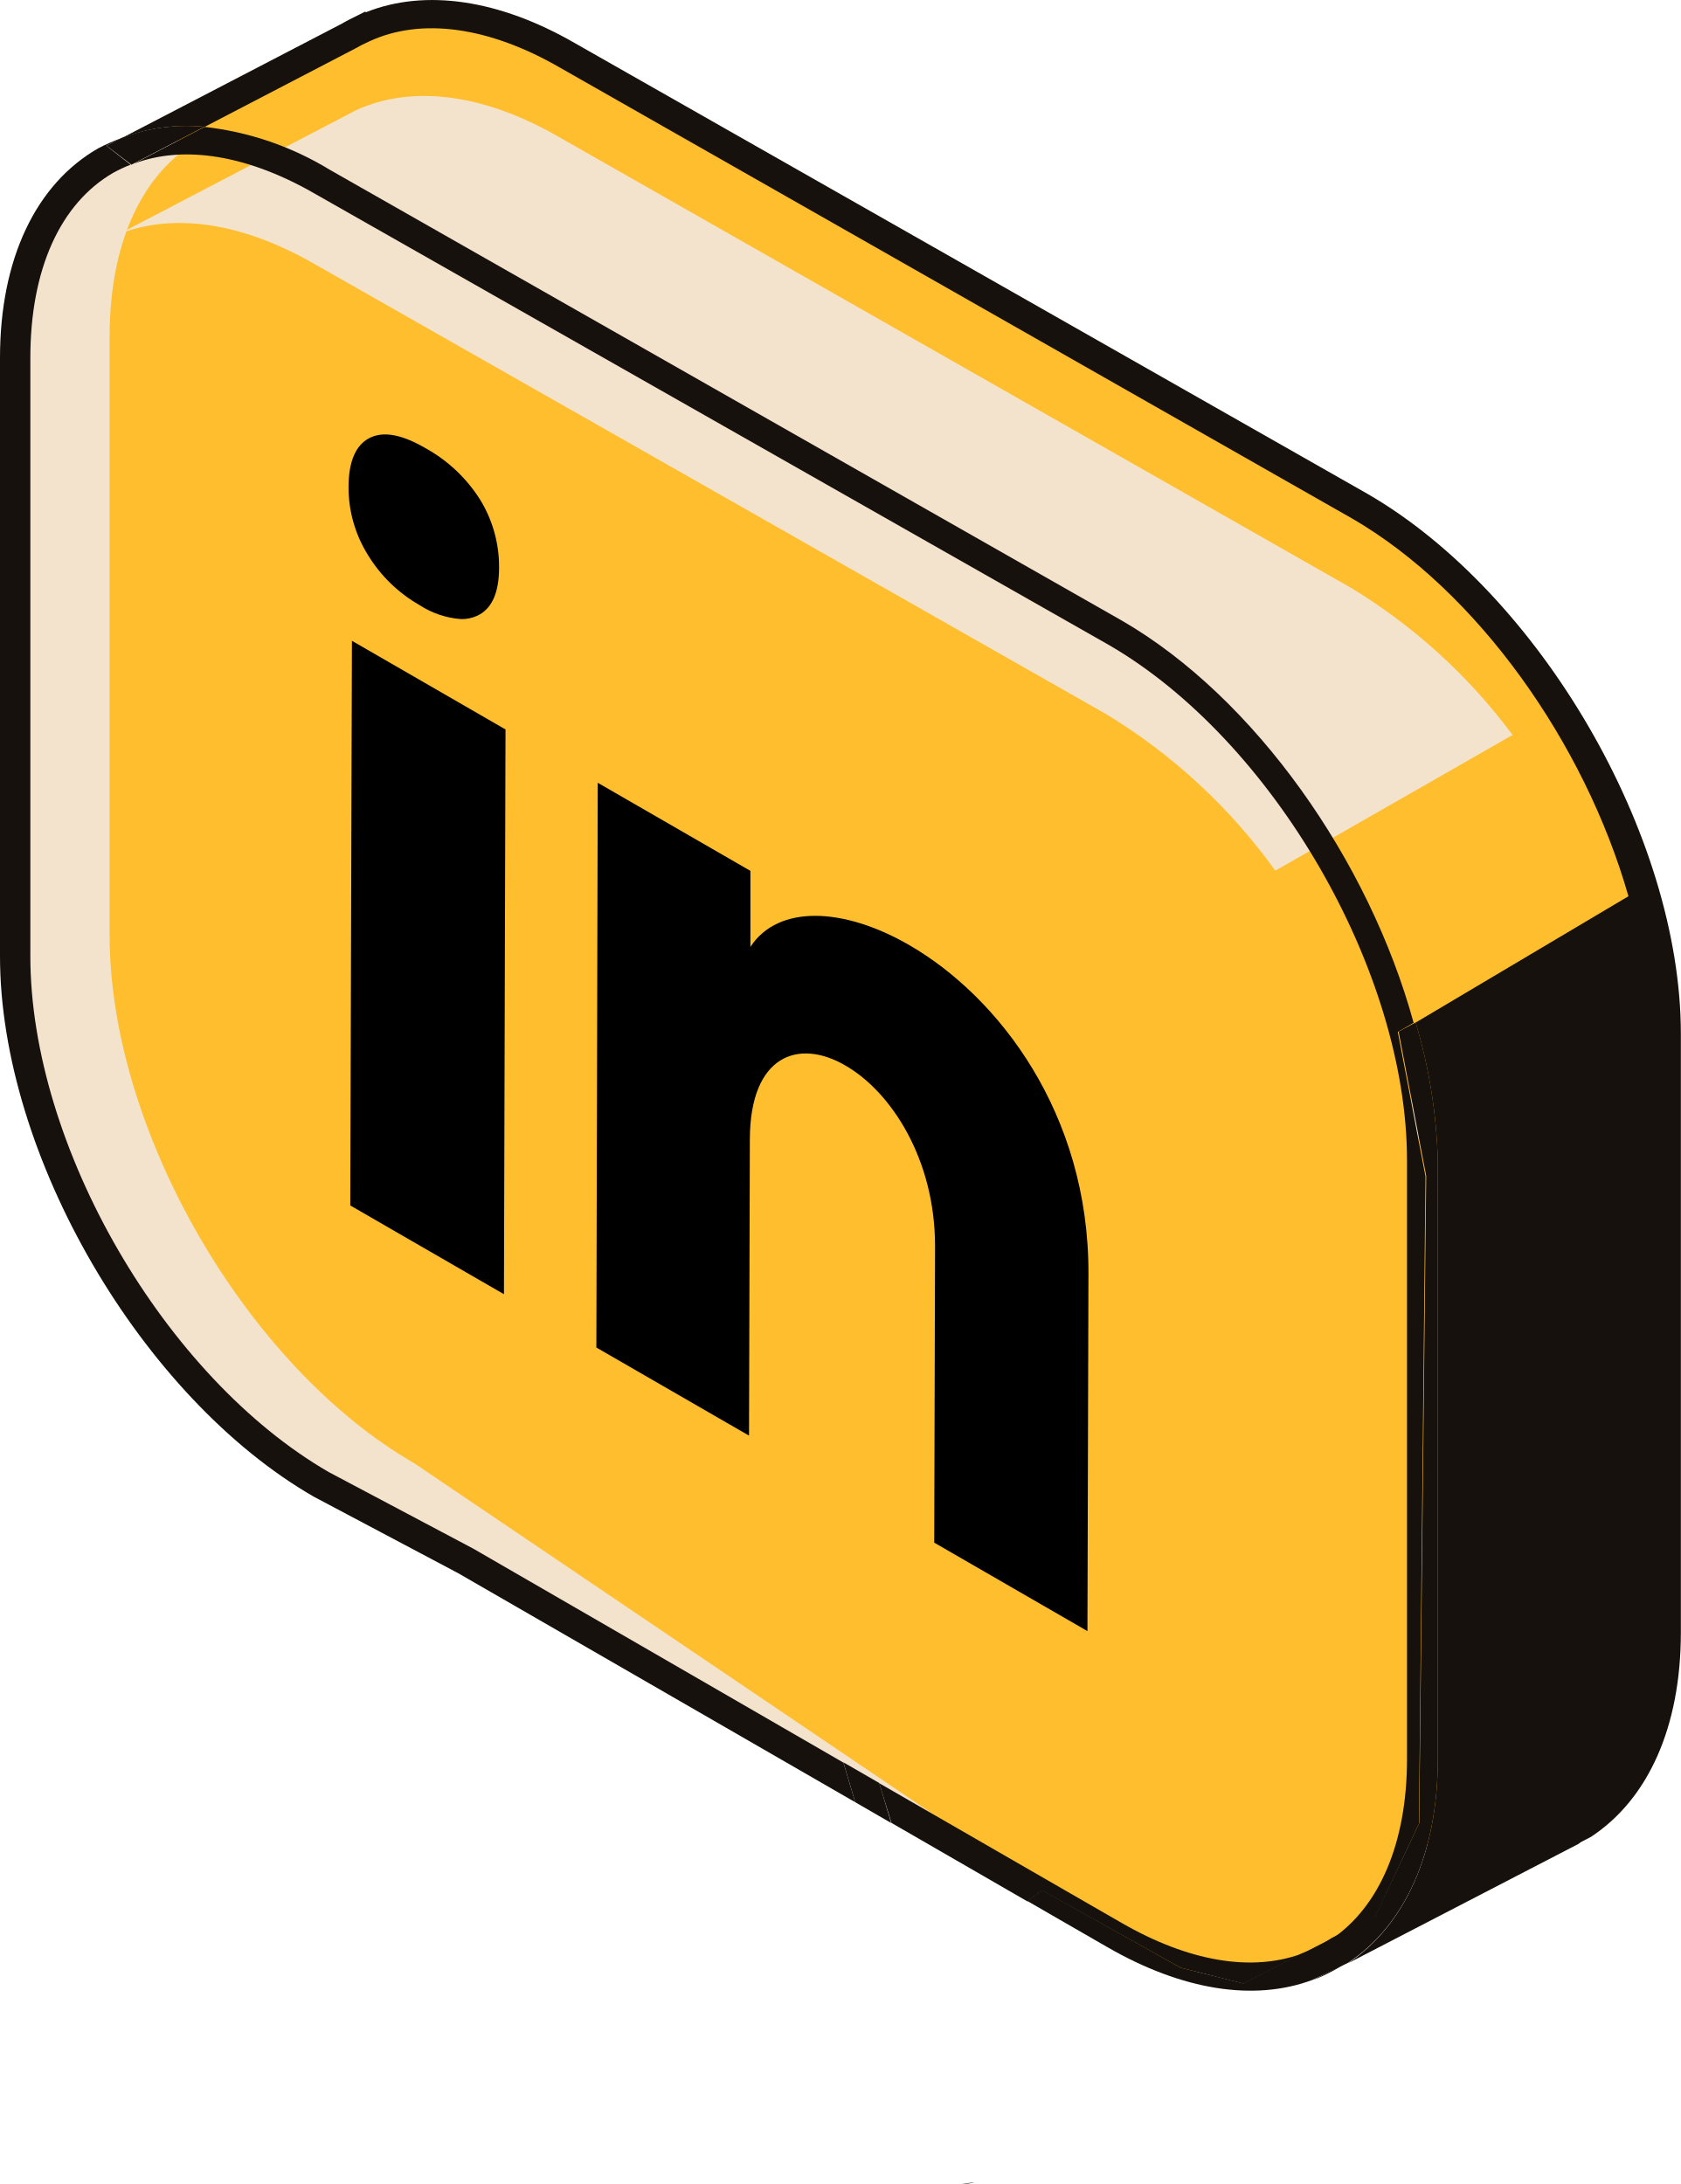
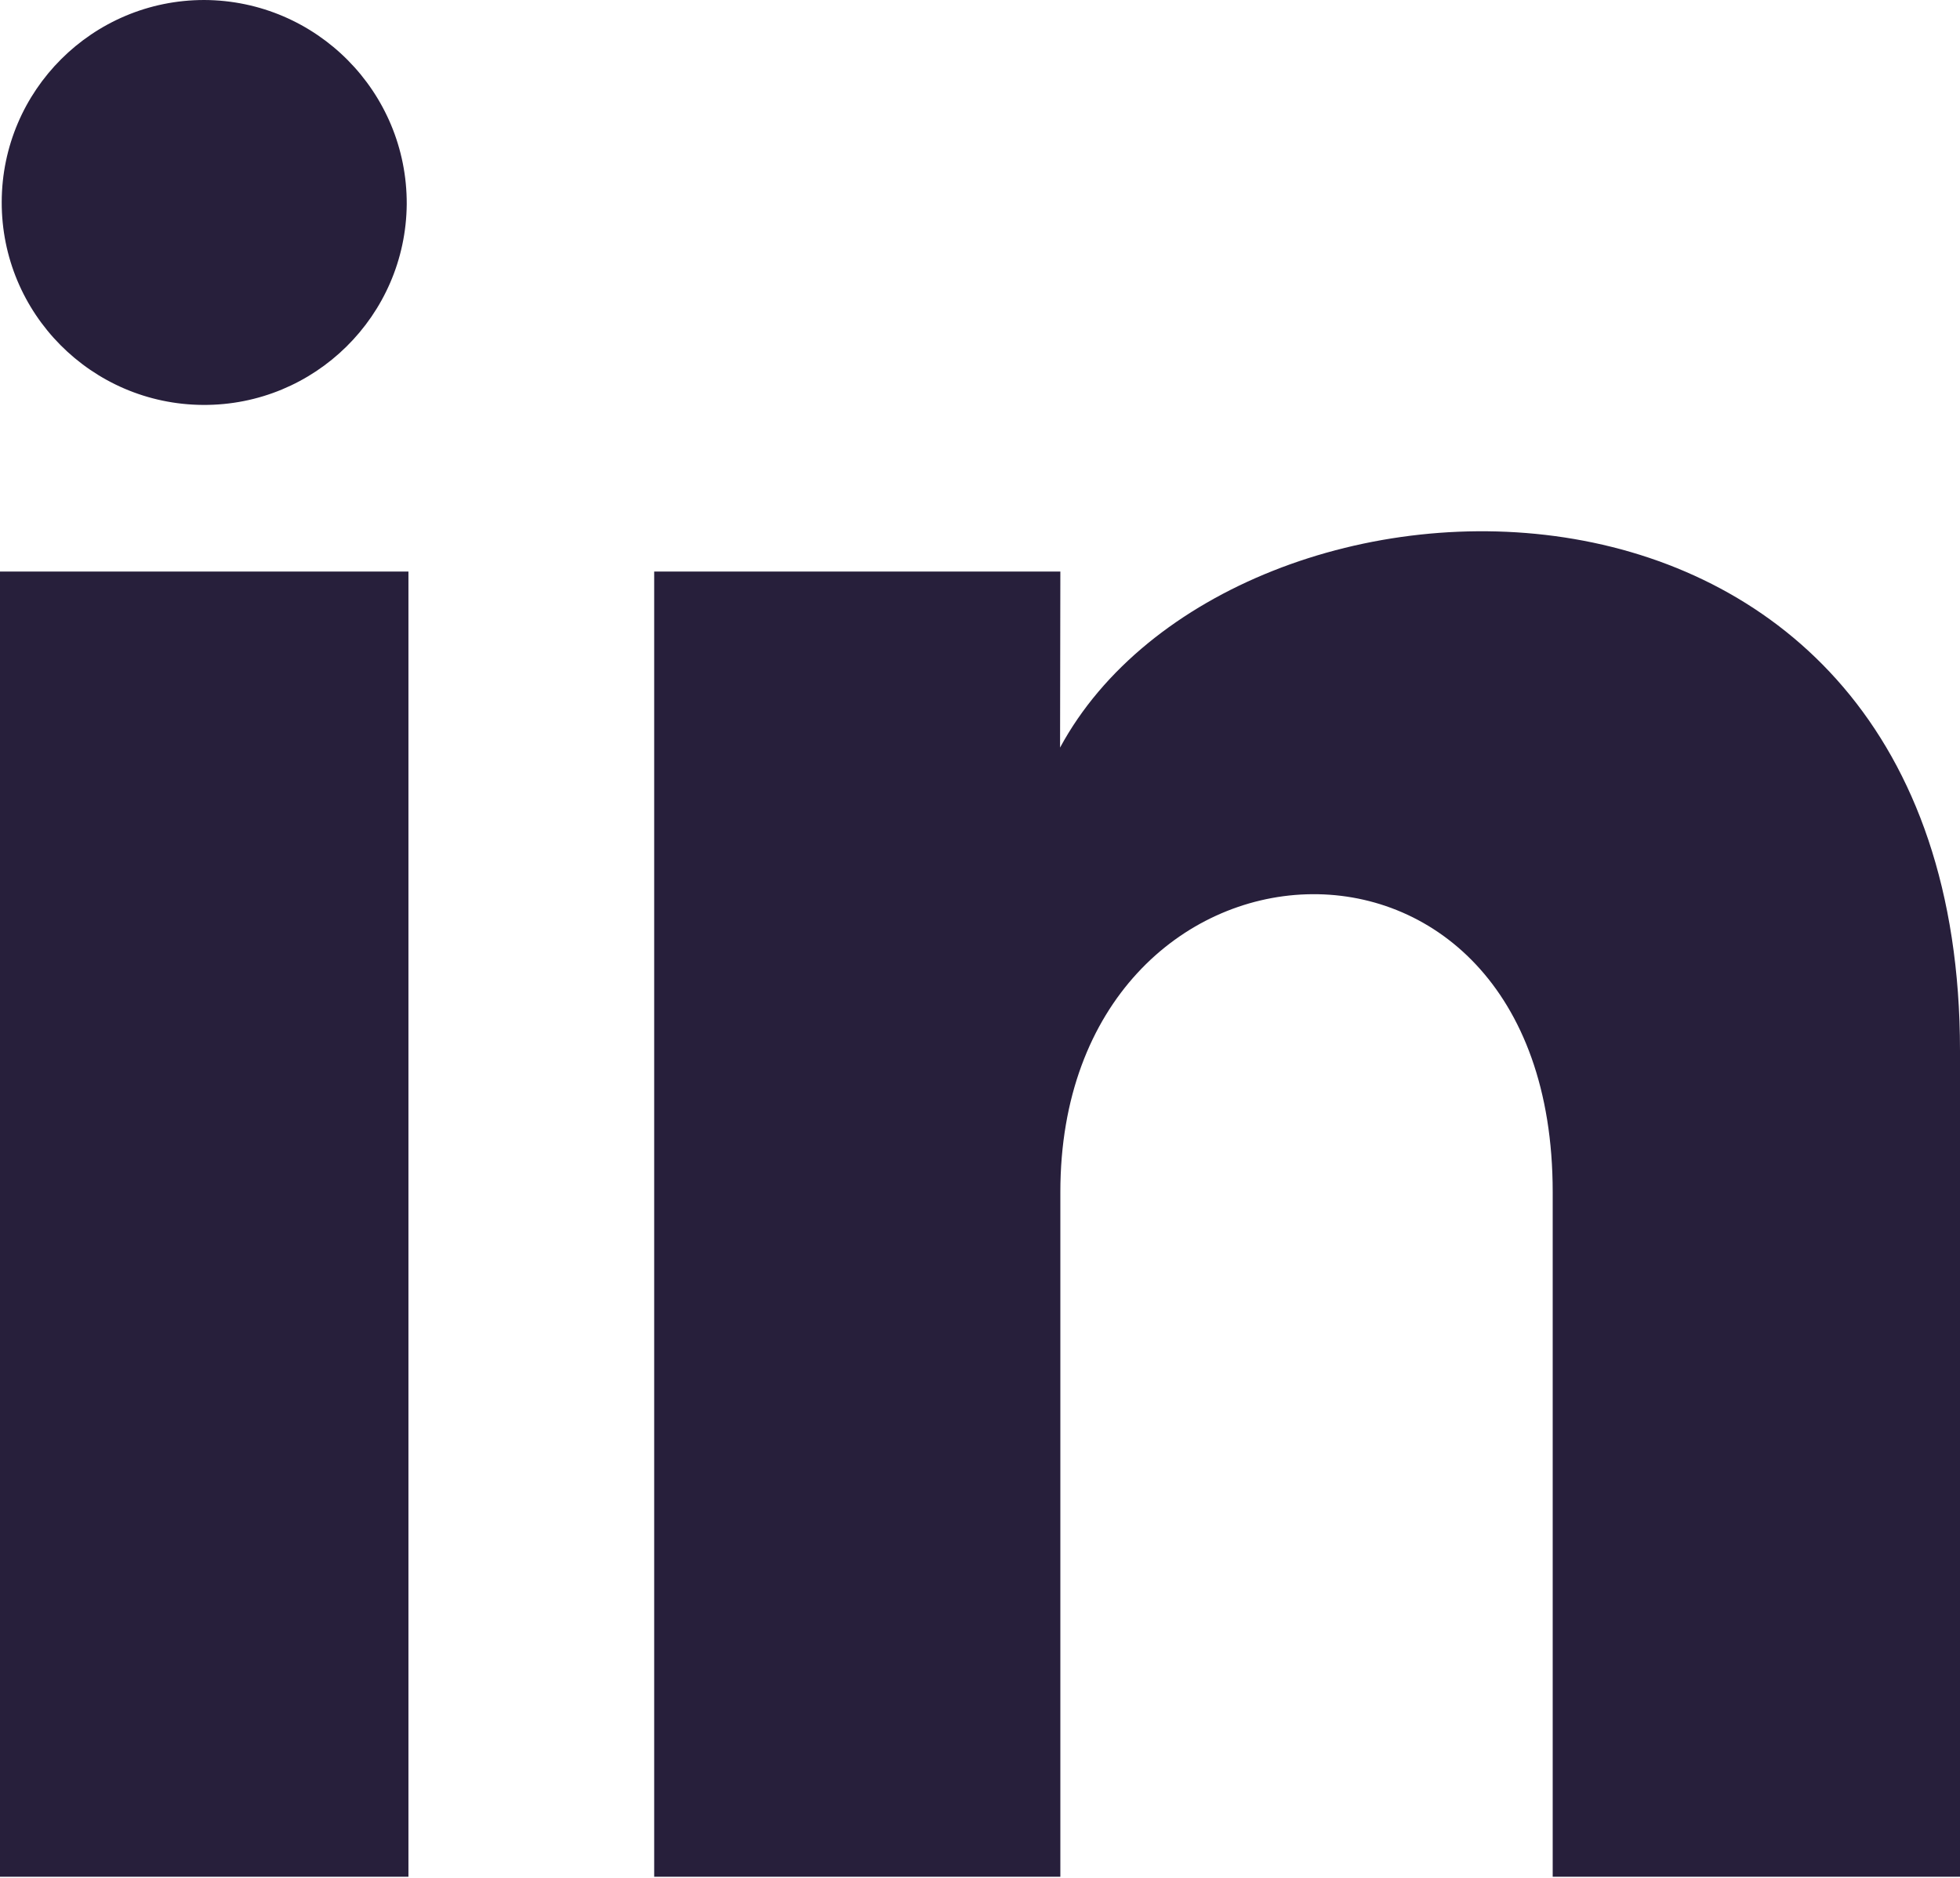
- <svg xmlns="http://www.w3.org/2000/svg" viewBox="0 0 182.78 237.52">
+ <svg xmlns="http://www.w3.org/2000/svg" viewBox="0 0 68.91 66.04">
  <defs>
-     <style>.cls-1{fill:#ffbe2e;}.cls-2{fill:#0d1858;}.cls-3{fill:#f4e3cc;}.cls-4{fill:none;}.cls-5{fill:#16110d;}</style>
+     <style>.cls-1{fill:#271f3b;}</style>
  </defs>
  <g id="Layer_2" data-name="Layer 2">
-     <g id="Contact">
-       <g id="_Group_" data-name="&lt;Group&gt;">
-         <g id="_Group_2" data-name="&lt;Group&gt;">
-           <g id="_Group_3" data-name="&lt;Group&gt;">
-             <g id="_Group_4" data-name="&lt;Group&gt;">
-               <g id="_Group_5" data-name="&lt;Group&gt;">
-                 <g id="_Group_6" data-name="&lt;Group&gt;">
-                   <g id="_Group_7" data-name="&lt;Group&gt;">
-                     <path id="_Path_" data-name="&lt;Path&gt;" class="cls-1" d="M110.28,204.83s-19-19.22-19-20,11.34-14.27,11.34-14.27l22.77,25-17.7-26.86c-5.53-8.4-12.45-15.23-19.58-19.35L46.68,125.43c-18.3-10.57-7.28-20.64-7.28-41.77V35.37L10.74,18.05,38,3.88c.24-.15.49-.27.74-.41l.75-.41,0,0C45.4.38,53.15,1.11,61.67,6l86.08,49C166,65.6,180.88,91.3,180.88,112.43v65.13c0,10.45-3.64,17.81-9.52,21.32v0l-.1.06-.27.15" />
-                   </g>
-                 </g>
-               </g>
-             </g>
-           </g>
-           <g id="_Group_8" data-name="&lt;Group&gt;">
-             <g id="_Group_9" data-name="&lt;Group&gt;">
-               <g id="_Group_10" data-name="&lt;Group&gt;">
-                 <g id="_Group_11" data-name="&lt;Group&gt;">
-                   <g id="_Group_12" data-name="&lt;Group&gt;">
-                     <polygon id="_Path_2" data-name="&lt;Path&gt;" class="cls-2" points="17.12 20.11 13.88 18.16 14.31 17.93 17.12 20.11" />
-                   </g>
-                 </g>
-               </g>
-             </g>
-           </g>
-           <g id="_Group_13" data-name="&lt;Group&gt;">
-             <g id="_Group_14" data-name="&lt;Group&gt;">
-               <g id="_Group_15" data-name="&lt;Group&gt;">
-                 <g id="_Group_16" data-name="&lt;Group&gt;">
-                   <g id="_Group_17" data-name="&lt;Group&gt;">
-                     <path id="_Path_3" data-name="&lt;Path&gt;" class="cls-3" d="M50.7,169.75l-15.6-8.32C16.8,150.87,2,125.18,2,104V38.92C2,17.79,16.8,9.22,35.1,19.79l86.08,49c18.3,10.57,33.14,36.26,33.14,57.39v65.13c0,21.13-14.83,29.7-33.14,19.13l-5.52-3.18" />
-                   </g>
-                 </g>
-               </g>
-             </g>
-           </g>
-           <g id="_Group_18" data-name="&lt;Group&gt;">
-             <g id="_Group_19" data-name="&lt;Group&gt;">
-               <g id="_Group_20" data-name="&lt;Group&gt;">
-                 <path id="_Path_4" data-name="&lt;Path&gt;" class="cls-1" d="M115.15,206.56l2.85,1.65a86.09,86.09,0,0,0,8.81,6.21H137c4.28,2.47,2.54-2.42,6.3-2,6.48-3.24,10.55-10.81,10.55-21.85V125.49c0-21.13-14.83-46.83-33.13-57.39l-86.08-49a32.28,32.28,0,0,0-12.12-4.32C16,18,11.92,25.58,11.92,36.62v65.13c0,21.13,14.83,46.83,33.13,57.39" />
-               </g>
-             </g>
-           </g>
-           <g id="_Group_21" data-name="&lt;Group&gt;">
-             <g id="_Group_22" data-name="&lt;Group&gt;">
-               <g id="_Group_23" data-name="&lt;Group&gt;">
-                 <g id="_Group_24" data-name="&lt;Group&gt;">
-                   <g id="_Group_25" data-name="&lt;Group&gt;">
-                     <path id="_Path_5" data-name="&lt;Path&gt;" class="cls-3" d="M34.3,28.77C26.2,24.09,18.79,23.18,13,25.42L38.69,12l0,0c5.87-2.71,13.61-2,22.14,2.93l86.08,49a61.92,61.92,0,0,1,17.57,16l-25.8,14.76a62.65,62.65,0,0,0-18.35-17Z" />
-                   </g>
-                 </g>
-               </g>
-             </g>
-           </g>
-           <path class="cls-4" d="M153,191.32V126.19c0-20.61-14.66-45.76-32.51-56.06l-86.15-49C27,16.87,20.08,15.73,14.6,17.8l-.28.13,0,0a15.8,15.8,0,0,0-2,.89c-5.76,3.33-9,10.47-9,20.12V104c0,20.61,14.62,45.76,32.46,56.06l15.65,8.32,40.28,23.24c-1.94-6.42-1.93-6.67-1.93-6.82,0-.65,0-1.33,11.71-15.26l1.14-1.35L113.33,180l-6.88-10.45c-5.39-8.18-12.16-14.88-19.07-18.86L45.7,126.76C27,116,37.44,105.24,37.44,83.65V36.24L16.8,20.11,40.74,34.5V83.65c0,20.61-11.24,30.14,6.61,40.44L88.86,148c7.31,4.22,14.48,11.26,20.13,19.84l17.71,26.86-2.42,1.88-21.58-23.7c-4.33,5.18-8.7,10.57-9.76,12.14.33,1.2,1.31,4.44,2.67,8.87l20.81,12,5.52,3.18c7.28,4.21,14.13,5.37,19.59,3.39l3.39-1.67C150.08,207.29,153,200.42,153,191.32Z" />
-           <path class="cls-4" d="M121.94,67.46c14.51,8.38,26.92,26.13,31.75,43.75l23.39-13.74c-4.73-16.6-16.43-33.22-30.1-41.11L60.9,7.36C53.18,2.9,45.82,1.88,40.18,4.49l-.86.41-.62.34L22.25,13.8a33.28,33.28,0,0,1,13.62,4.66Z" />
-           <path class="cls-5" d="M14.57,17.8l-.28.12,0,0Z" />
-           <path class="cls-5" d="M148.69,53.7,62.53,4.7C54.29-.06,46.23-1.24,39.8,1.33l-.1-.06L38,2.12c-.34.18-.58.3-.8.44L13.27,15a19.7,19.7,0,0,1,9-1.21L38.7,5.24l.62-.34.86-.41c5.65-2.61,13-1.59,20.72,2.87l86.08,49c13.68,7.9,25.37,24.51,30.1,41.11l-23.14,13.74a57.7,57.7,0,0,1,2.41,15v65.13c0,10.27-3.63,18.08-9.77,22.18l25.09-13,.09-.07.07-.06.17-.1,1-.52c6.21-4.08,9.78-11.94,9.78-22.23V112.43C182.78,90.84,167.39,64.5,148.69,53.7Z" />
-           <path class="cls-5" d="M143.84,211.44c.32-.19.64-.39.94-.6l-3.25,1.67A14.5,14.5,0,0,0,143.84,211.44Z" />
-           <path class="cls-5" d="M145.37,214.1c.33-.19.64-.4,1-.61l-3.6,1.85A17.69,17.69,0,0,0,145.37,214.1Z" />
-           <path class="cls-5" d="M51.46,168.42l-15.7-8.32C17.92,149.8,3.3,124.65,3.3,104V38.92c0-9.65,3.27-16.79,9-20.12a15.1,15.1,0,0,1,1.9-.89l-2.63-2.06L13.26,15a20.18,20.18,0,0,0-2.58,1.13C3.93,20,0,28.13,0,38.92V104C0,125.63,15.42,152,34.12,162.77l15.7,8.32L93,196c-.52-1.68-.92-3.1-1.29-4.31Z" />
-           <path class="cls-5" d="M106,237.32l-1.4.2A4.85,4.85,0,0,0,106,237.32Z" />
-           <path class="cls-5" d="M121.94,209.11l-5.52-3.18-20.81-12,1.33,4.32,14.79,8.54,1.57-1.21L128.39,214l6.82,1.73,6.33-3.25C136.07,214.48,129.23,213.32,121.94,209.11Z" />
-           <path class="cls-5" d="M34.33,21.12l86.21,49C138.39,80.43,153,105.58,153,126.19v65.13c0,9.1-3,16-8.13,19.52l4.71-2.45,4.72-10.05.71-70.39L152,112.23l1.72-1c-4.83-17.62-17.24-35.37-31.75-43.75l-86.08-49A33.28,33.28,0,0,0,22.25,13.8l-7.68,4C20,15.73,27,16.87,34.33,21.12Z" />
-           <path class="cls-5" d="M156.35,191.32V126.19a57.7,57.7,0,0,0-2.41-15l-1.85,1,3,15.7-.76,70.39-4.77,10.05-4.78,2.45c-.31.21-.62.41-.95.6a14.52,14.52,0,0,1-2.31,1.07l-6.33,3.25L128.39,214l-15.09-8.46-1.57,1.21,3.15,1.82,5.52,3.18c8.17,4.72,16,5.94,22.33,3.57l3.85-1.85C152.73,209.4,156.35,201.58,156.35,191.32Z" />
-           <path class="cls-5" d="M14.29,17.91h0l7.92-4.12a19.71,19.71,0,0,0-9,1.21l-1.63.85Z" />
-           <path class="cls-5" d="M95.61,193.91l-3.9-2.25L93,196l3.91,2.26Z" />
-         </g>
-       </g>
-       <polygon points="38.09 131.1 38.27 69.69 54.97 79.33 54.8 140.75 38.09 131.1" />
-       <path d="M98.87,102.78c9.71,5.61,19.54,18.32,19.49,35.72l-.11,38.89-16.66-9.62.09-32.24c0-9.51-4.8-16.79-9.73-19.64-5.13-3-10.38-1.12-10.41,8l-.09,32.24-16.6-9.58L65,85.13l16.6,9.58,0,8.27C84.6,98.38,91.7,98.64,98.87,102.78Z" />
-       <path id="_Path_6" data-name="&lt;Path&gt;" d="M40.17,47.64c1.5-.77,3.5-.41,6.1,1.1a16.4,16.4,0,0,1,5.94,5.6,13.94,13.94,0,0,1,2.06,7.38c0,2.8-.82,4.57-2.45,5.28a4.08,4.08,0,0,1-1.65.33,9.49,9.49,0,0,1-4.56-1.53A15.66,15.66,0,0,1,40,60.34,13.89,13.89,0,0,1,37.9,53C37.9,50.22,38.67,48.41,40.17,47.64Z" />
+     <g id="Contact_New" data-name="Contact New">
+       <path class="cls-1" d="M14.3,7.18A7.12,7.12,0,1,1,7.18,0,7.15,7.15,0,0,1,14.3,7.18Zm.06,12.92H0V66H14.36Zm22.92,0H23V66H37.28V41.92c0-13.41,17.31-14.51,17.31,0V66H68.91V36.95c0-22.63-25.62-21.8-31.64-10.66Z" />
    </g>
  </g>
</svg>
